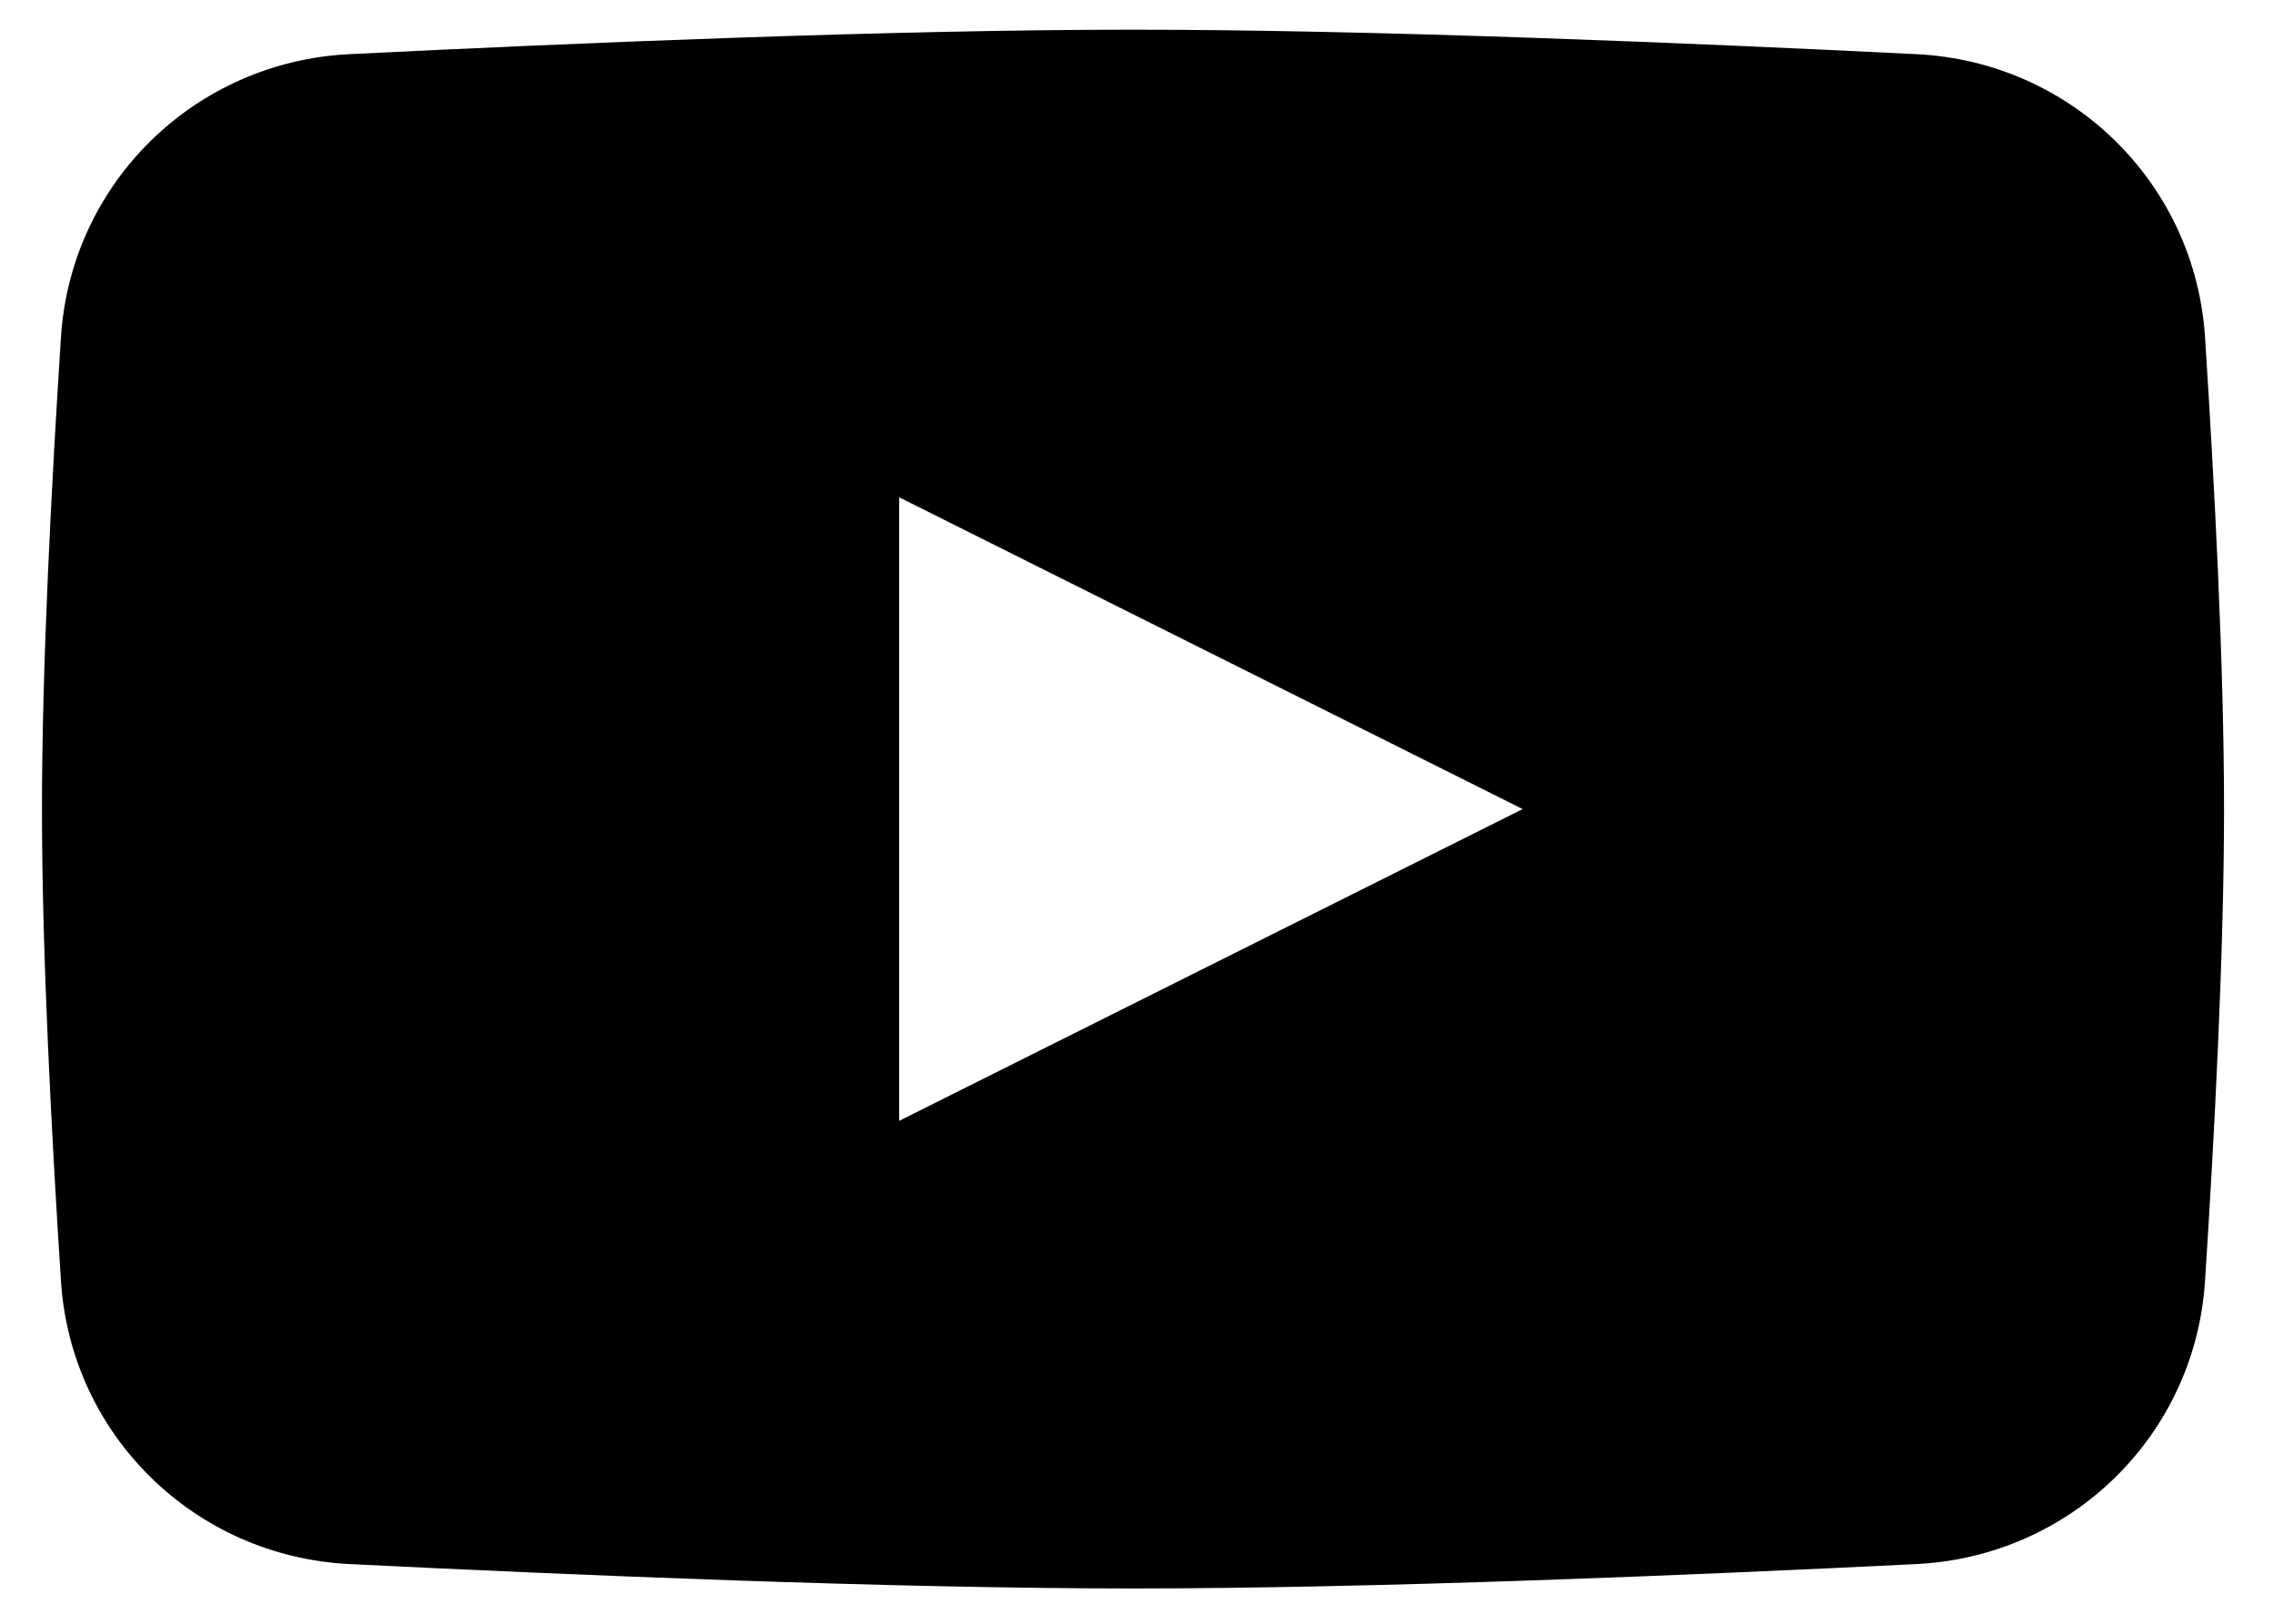
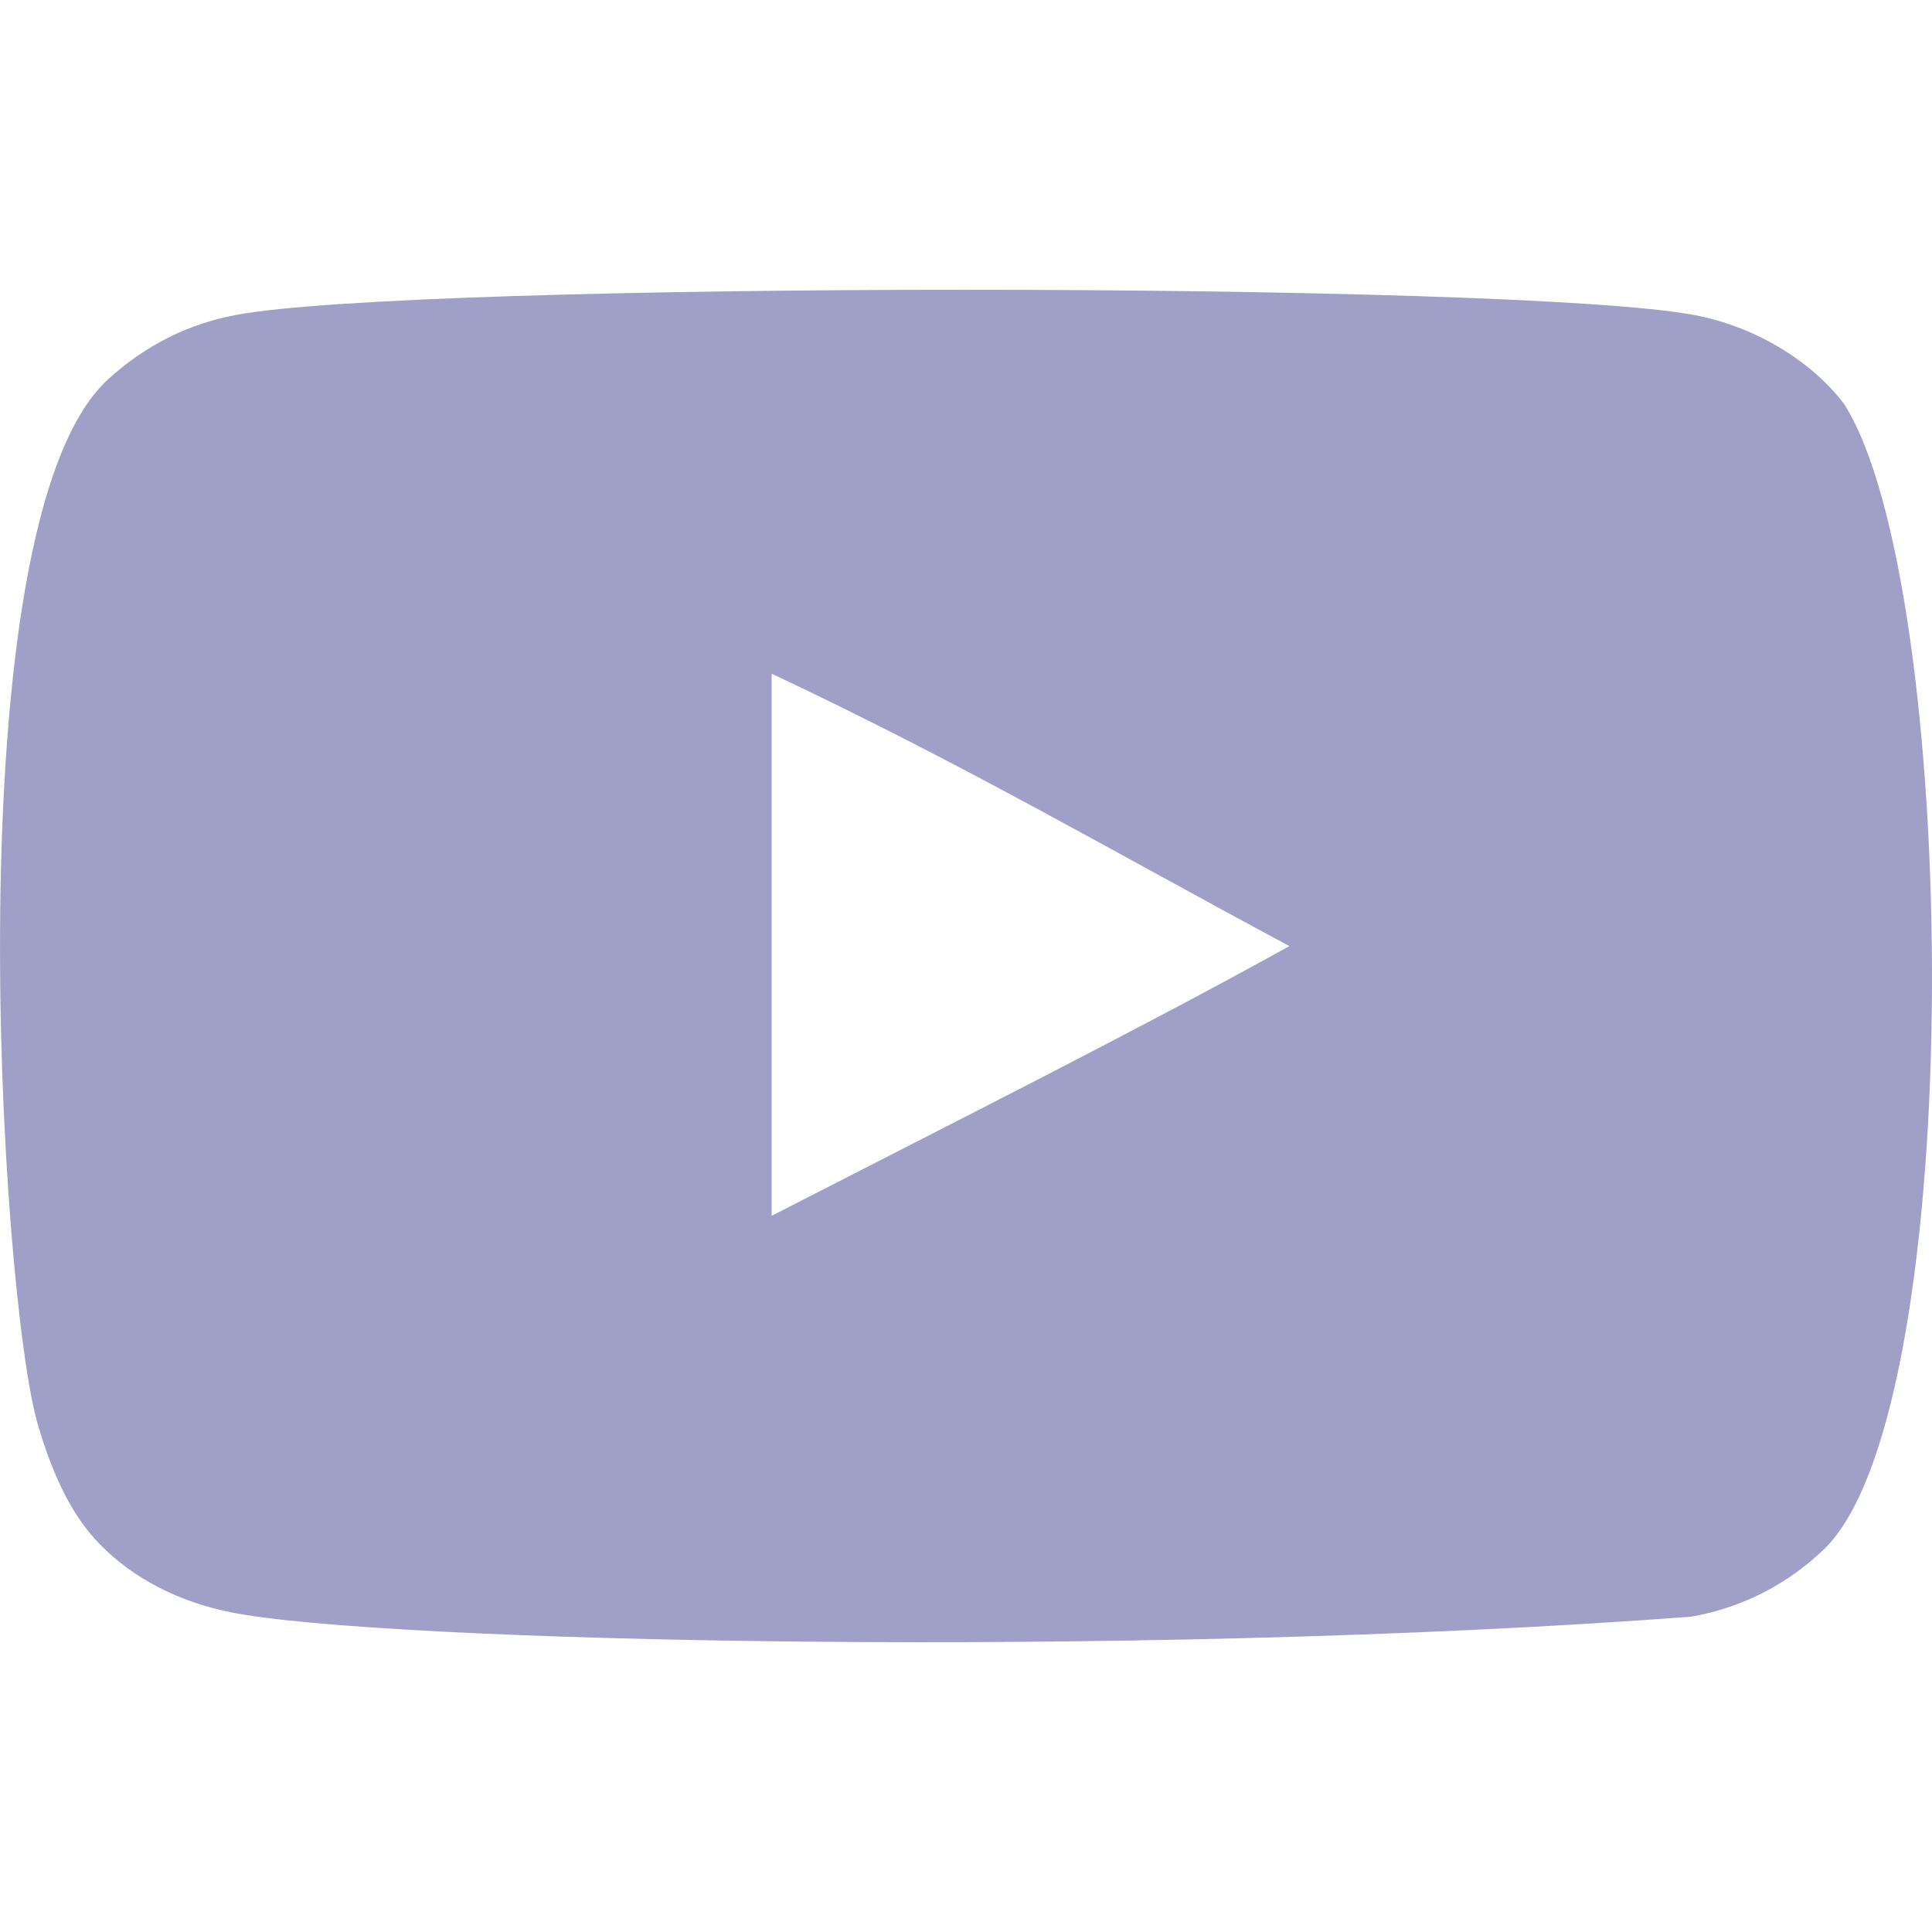
- <svg xmlns="http://www.w3.org/2000/svg" width="35" height="25" viewBox="0 0 35 25" fill="none">
-   <path fill-rule="evenodd" clip-rule="evenodd" d="M5.379 0.834C3.003 0.951 1.094 2.812 0.939 5.187C0.792 7.462 0.646 10.261 0.646 12.457C0.646 14.654 0.792 17.453 0.939 19.728C1.094 22.103 3.003 23.963 5.379 24.081C8.821 24.252 13.74 24.457 17.446 24.457C21.152 24.457 26.071 24.252 29.513 24.081C31.889 23.963 33.798 22.103 33.953 19.728C34.1 17.453 34.246 14.654 34.246 12.457C34.246 10.261 34.1 7.462 33.953 5.187C33.798 2.812 31.889 0.951 29.513 0.834C26.071 0.663 21.152 0.457 17.446 0.457C13.74 0.457 8.821 0.663 5.379 0.834ZM23.446 12.457L13.846 17.257V7.657L23.446 12.457Z" fill="currentColor" />
+ <svg xmlns="http://www.w3.org/2000/svg" width="800px" height="800px" viewBox="0 -3 20 20" version="1.1">
+   <defs>
+ 
+ </defs>
+   <g id="Page-1" stroke="none" stroke-width="1" fill="none" fill-rule="evenodd">
+     <g id="Dribbble-Light-Preview" transform="translate(-300, -7442)" fill="#9f9fc8">
+       <g id="icons" transform="translate(56, 160)">
+         <path d="M251.988,7291.586 L251.988,7285.974 C253.981,7286.912 255.524,7287.817 257.348,7288.794 C255.843,7289.628 253.981,7290.565 251.988,7291.586 M263.091,7283.183 C262.747,7282.73 262.162,7282.378 261.538,7282.261 C259.705,7281.913 248.271,7281.912 246.439,7282.261 C245.939,7282.355 245.494,7282.582 245.111,7282.934 C243.5,7284.429 244.005,7292.452 244.393,7293.751 C244.557,7294.313 244.768,7294.719 245.034,7294.986 C245.376,7295.338 245.845,7295.58 246.384,7295.689 C247.893,7296.001 255.668,7296.175 261.506,7295.736 C262.044,7295.642 262.52,7295.391 262.896,7295.024 C264.386,7293.535 264.284,7285.062 263.091,7283.183" id="youtube-[#168]">
+ 
+ </path>
+       </g>
+     </g>
+   </g>
</svg>
